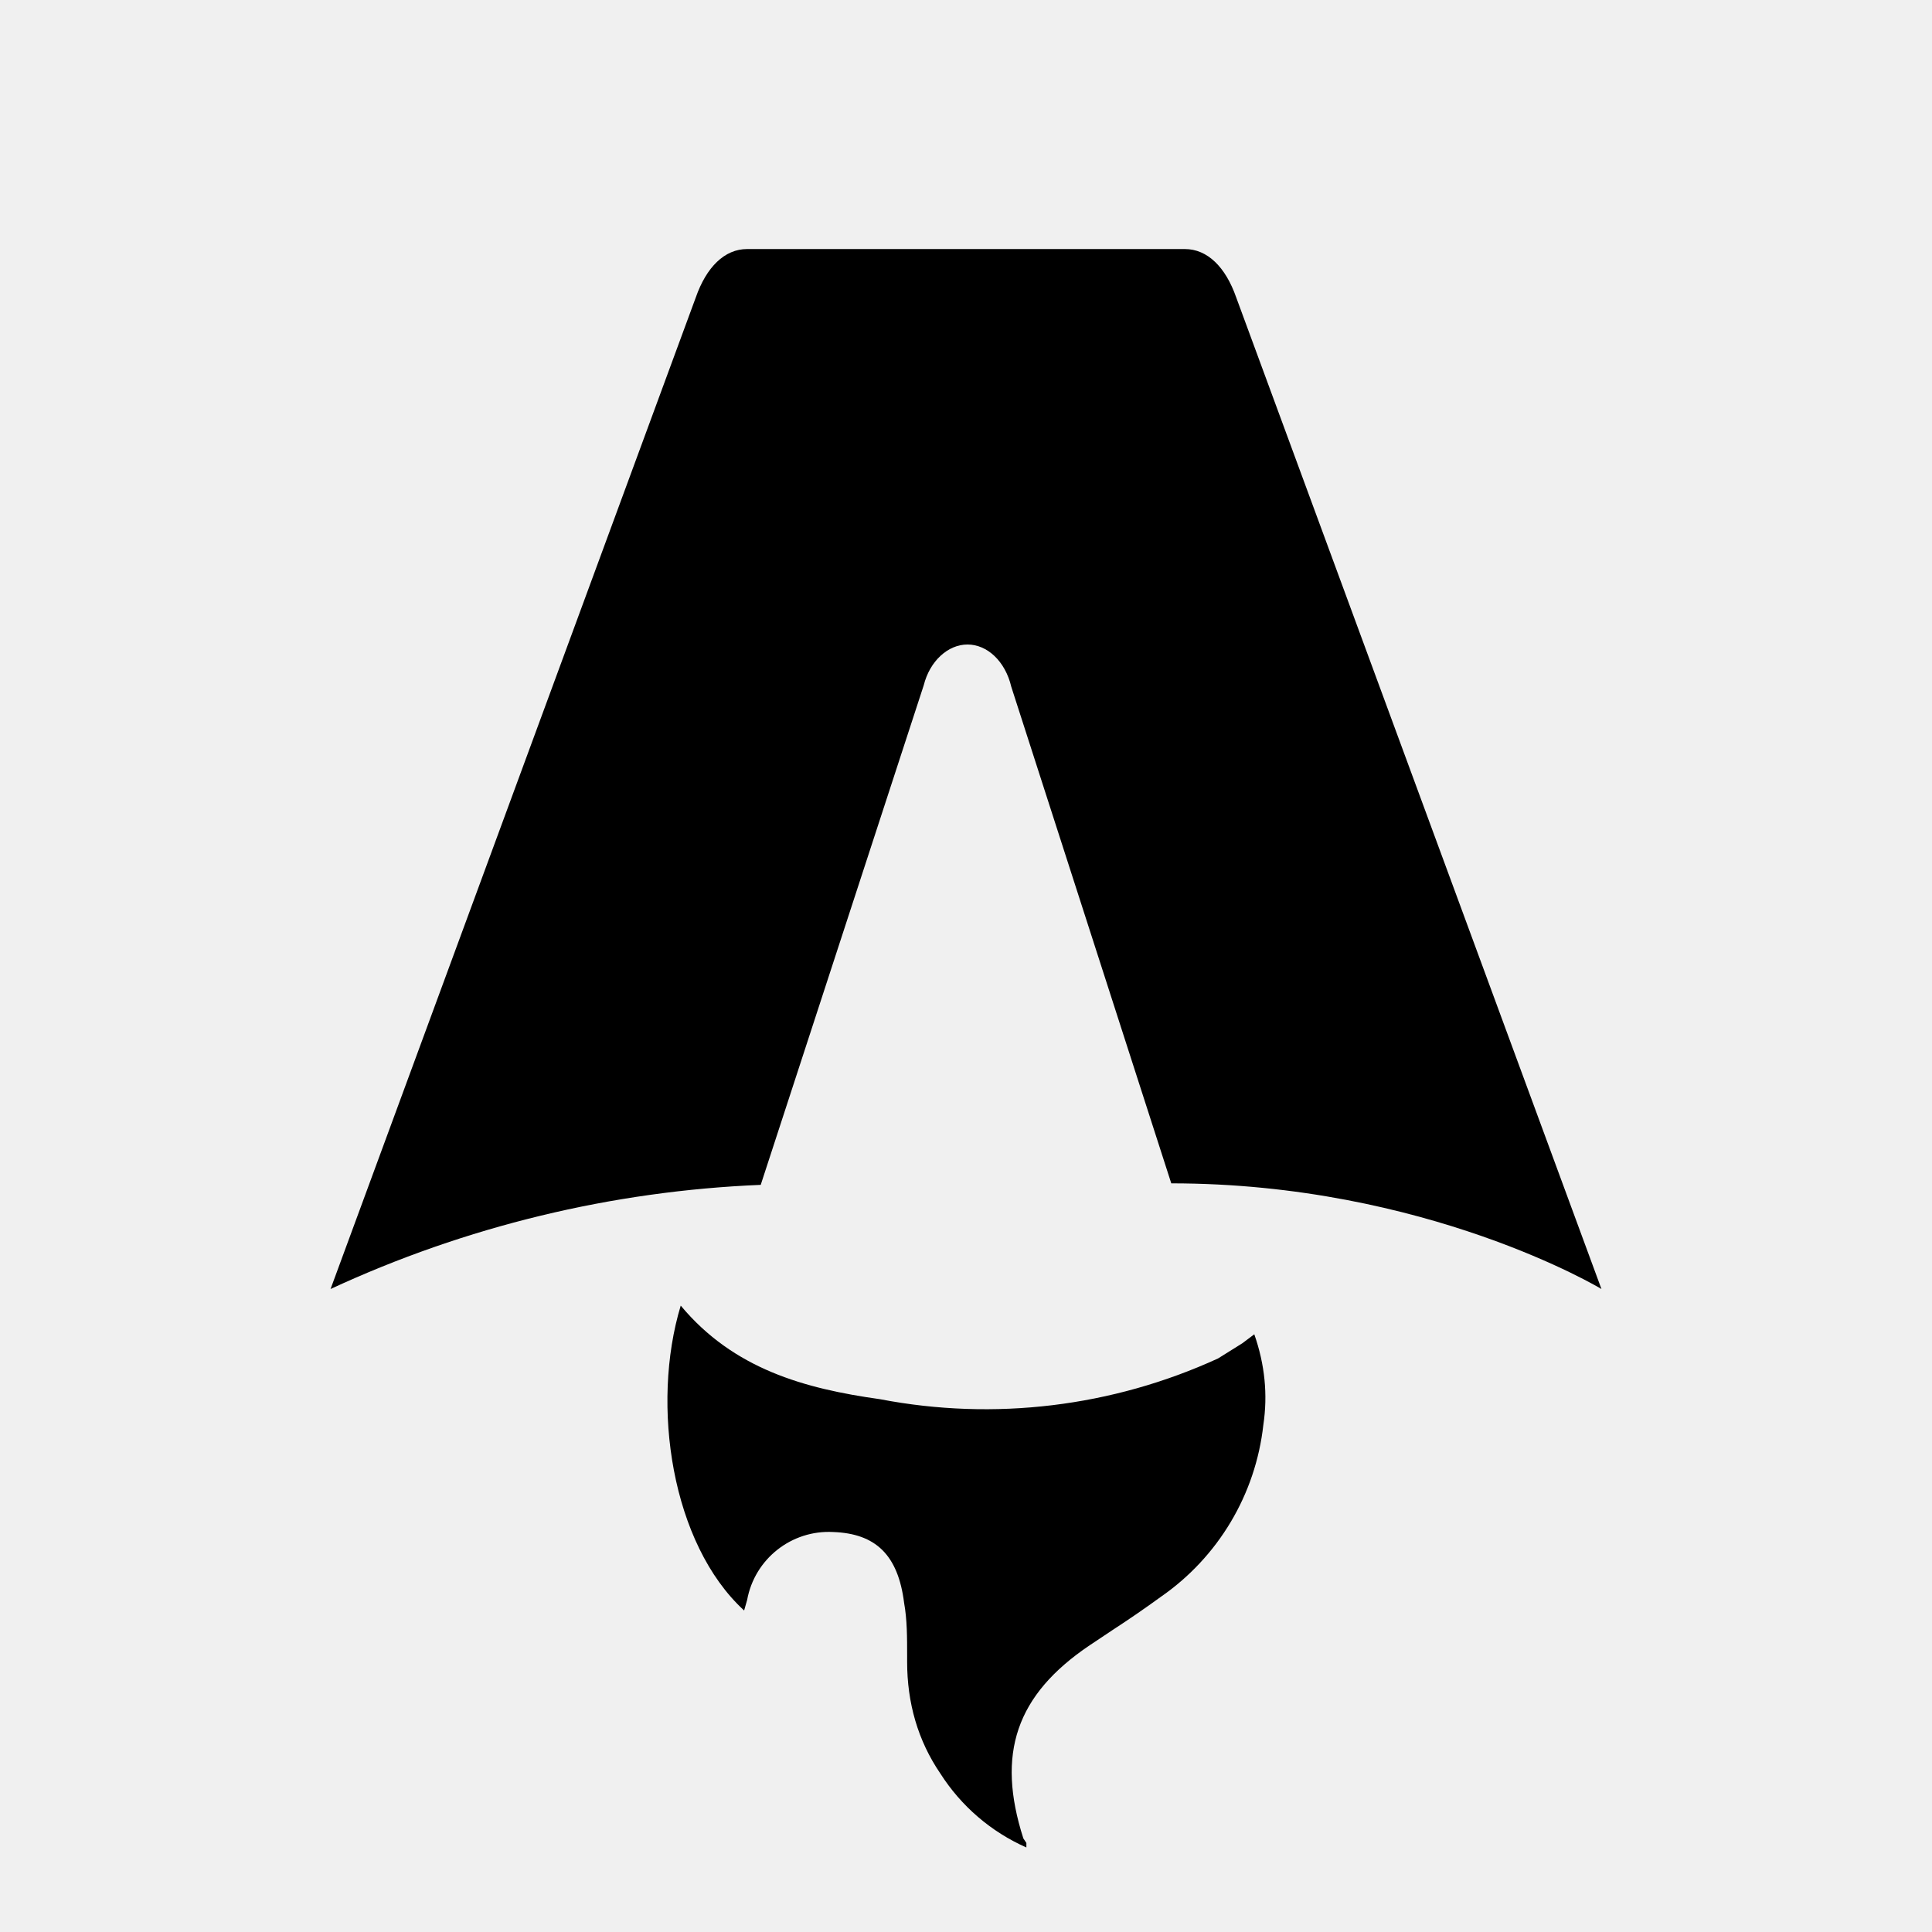
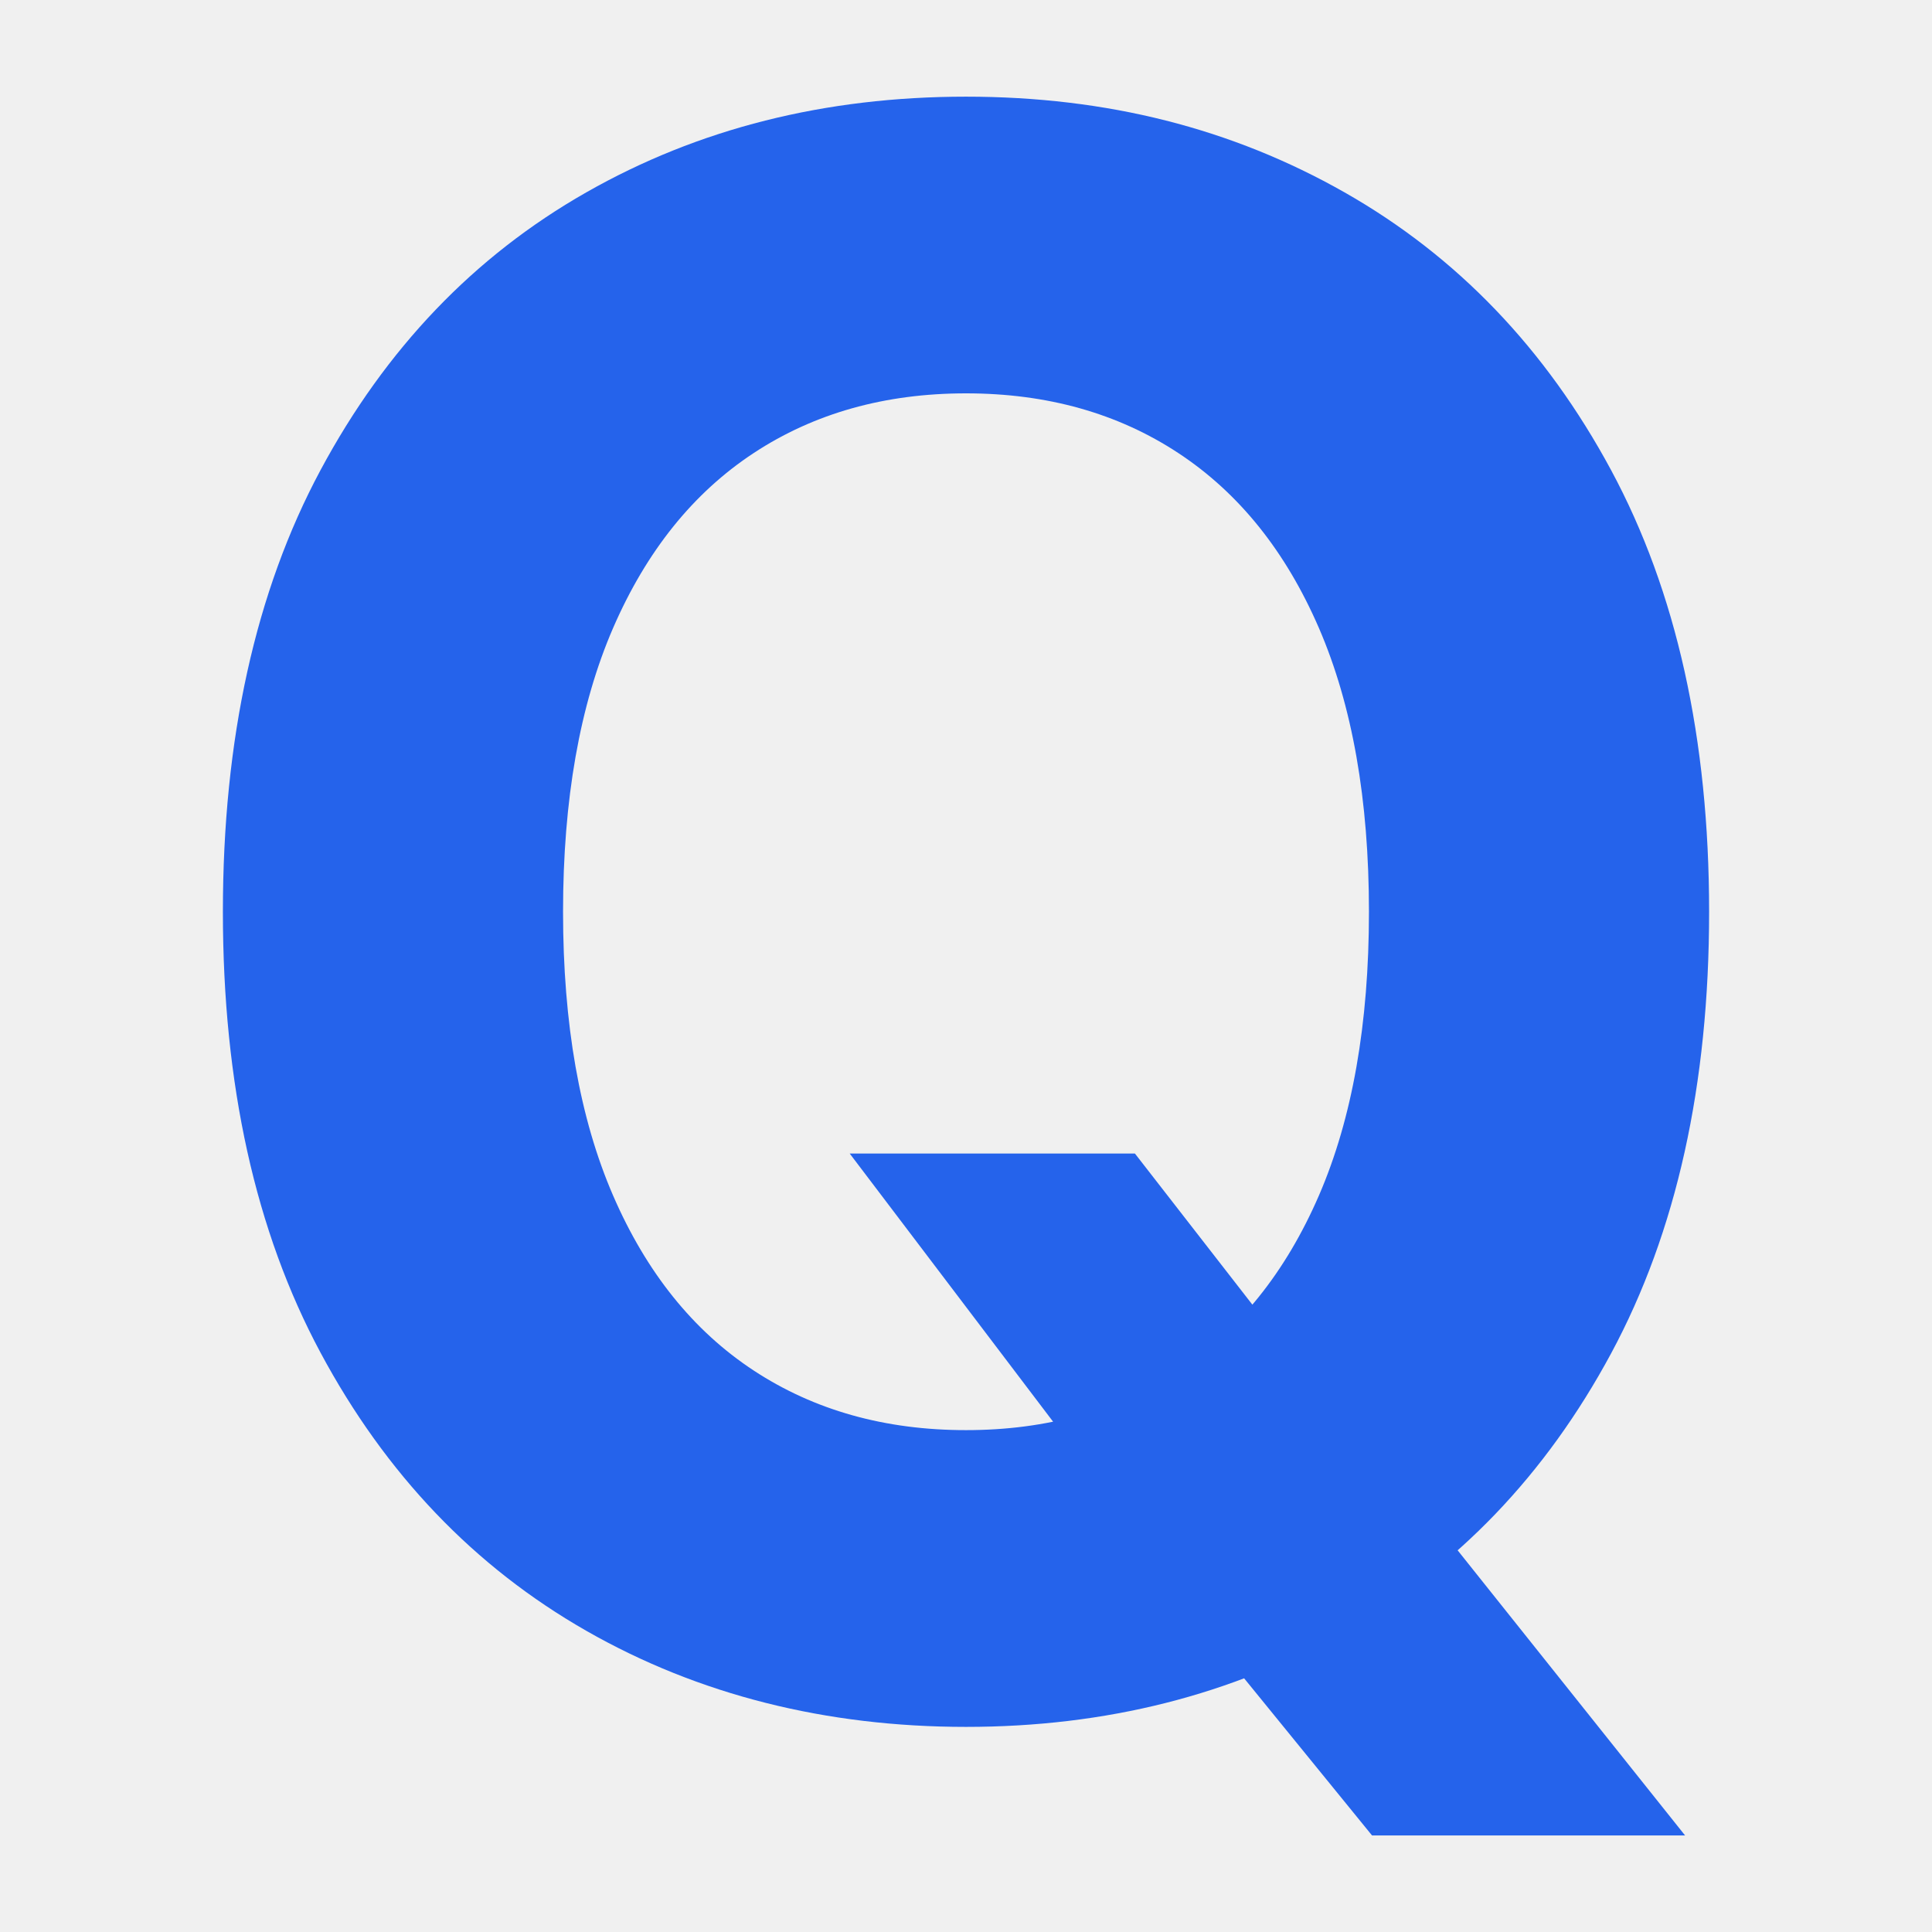
- <svg xmlns="http://www.w3.org/2000/svg" fill="none" viewBox="0 0 128 128">
-   <path d="M50.4 78.5a75.1 75.1 0 0 0-28.5 6.9l24.2-65.7c.7-2 1.9-3.2 3.4-3.2h29c1.5 0 2.7 1.2 3.4 3.2l24.2 65.7s-11.6-7-28.5-7L67 45.5c-.4-1.7-1.6-2.8-2.9-2.8-1.3 0-2.5 1.1-2.9 2.7L50.4 78.5Zm-1.1 28.2Zm-4.2-20.2c-2 6.6-.6 15.8 4.2 20.2a17.5 17.5 0 0 1 .2-.7 5.5 5.5 0 0 1 5.7-4.5c2.8.1 4.3 1.5 4.7 4.7.2 1.1.2 2.3.2 3.5v.4c0 2.7.7 5.2 2.2 7.4a13 13 0 0 0 5.7 4.9v-.3l-.2-.3c-1.8-5.6-.5-9.5 4.4-12.8l1.5-1a73 73 0 0 0 3.2-2.2 16 16 0 0 0 6.8-11.4c.3-2 .1-4-.6-6l-.8.6-1.6 1a37 37 0 0 1-22.4 2.7c-5-.7-9.7-2-13.2-6.2Z" />
-   <style>
-         path { fill: #000; }
-         @media (prefers-color-scheme: dark) {
-             path { fill: #FFF; }
-         }
-     </style>
+ <svg xmlns="http://www.w3.org/2000/svg" id="Capa_1" viewBox="0 0 300 300">
+   <path d="M265.39,141.58c0,26.87-5.07,49.73-15.22,68.58-10.15,18.85-23.94,33.23-41.39,43.13-17.45,9.91-37.04,14.86-58.78,14.86s-41.55-4.97-58.96-14.92c-17.41-9.95-31.16-24.34-41.27-43.19-10.11-18.85-15.16-41.67-15.16-68.46s5.05-49.73,15.16-68.58c10.11-18.85,23.86-33.23,41.27-43.13,17.4-9.91,37.06-14.86,58.96-14.86s41.33,4.95,58.78,14.86c17.45,9.91,31.24,24.29,41.39,43.13,10.15,18.85,15.22,41.71,15.22,68.58ZM212.57,141.58c0-17.41-2.59-32.08-7.76-44.04-5.17-11.95-12.45-21.01-21.84-27.19-9.39-6.18-20.38-9.27-32.97-9.27s-23.58,3.09-32.97,9.27c-9.39,6.18-16.66,15.24-21.84,27.19-5.17,11.95-7.76,26.63-7.76,44.04s2.59,32.09,7.76,44.04c5.17,11.95,12.45,21.02,21.84,27.19s20.37,9.26,32.97,9.26,23.58-3.09,32.97-9.26c9.38-6.18,16.66-15.24,21.84-27.19,5.17-11.95,7.76-26.63,7.76-44.04ZM131.95,179.12h44.28l22.26,28.64,21.9,25.51,41.27,51.74h-48.61l-28.4-34.89-14.56-20.7-38.14-50.29Z" fill="#2563eb" stroke-width="0" />
</svg>
